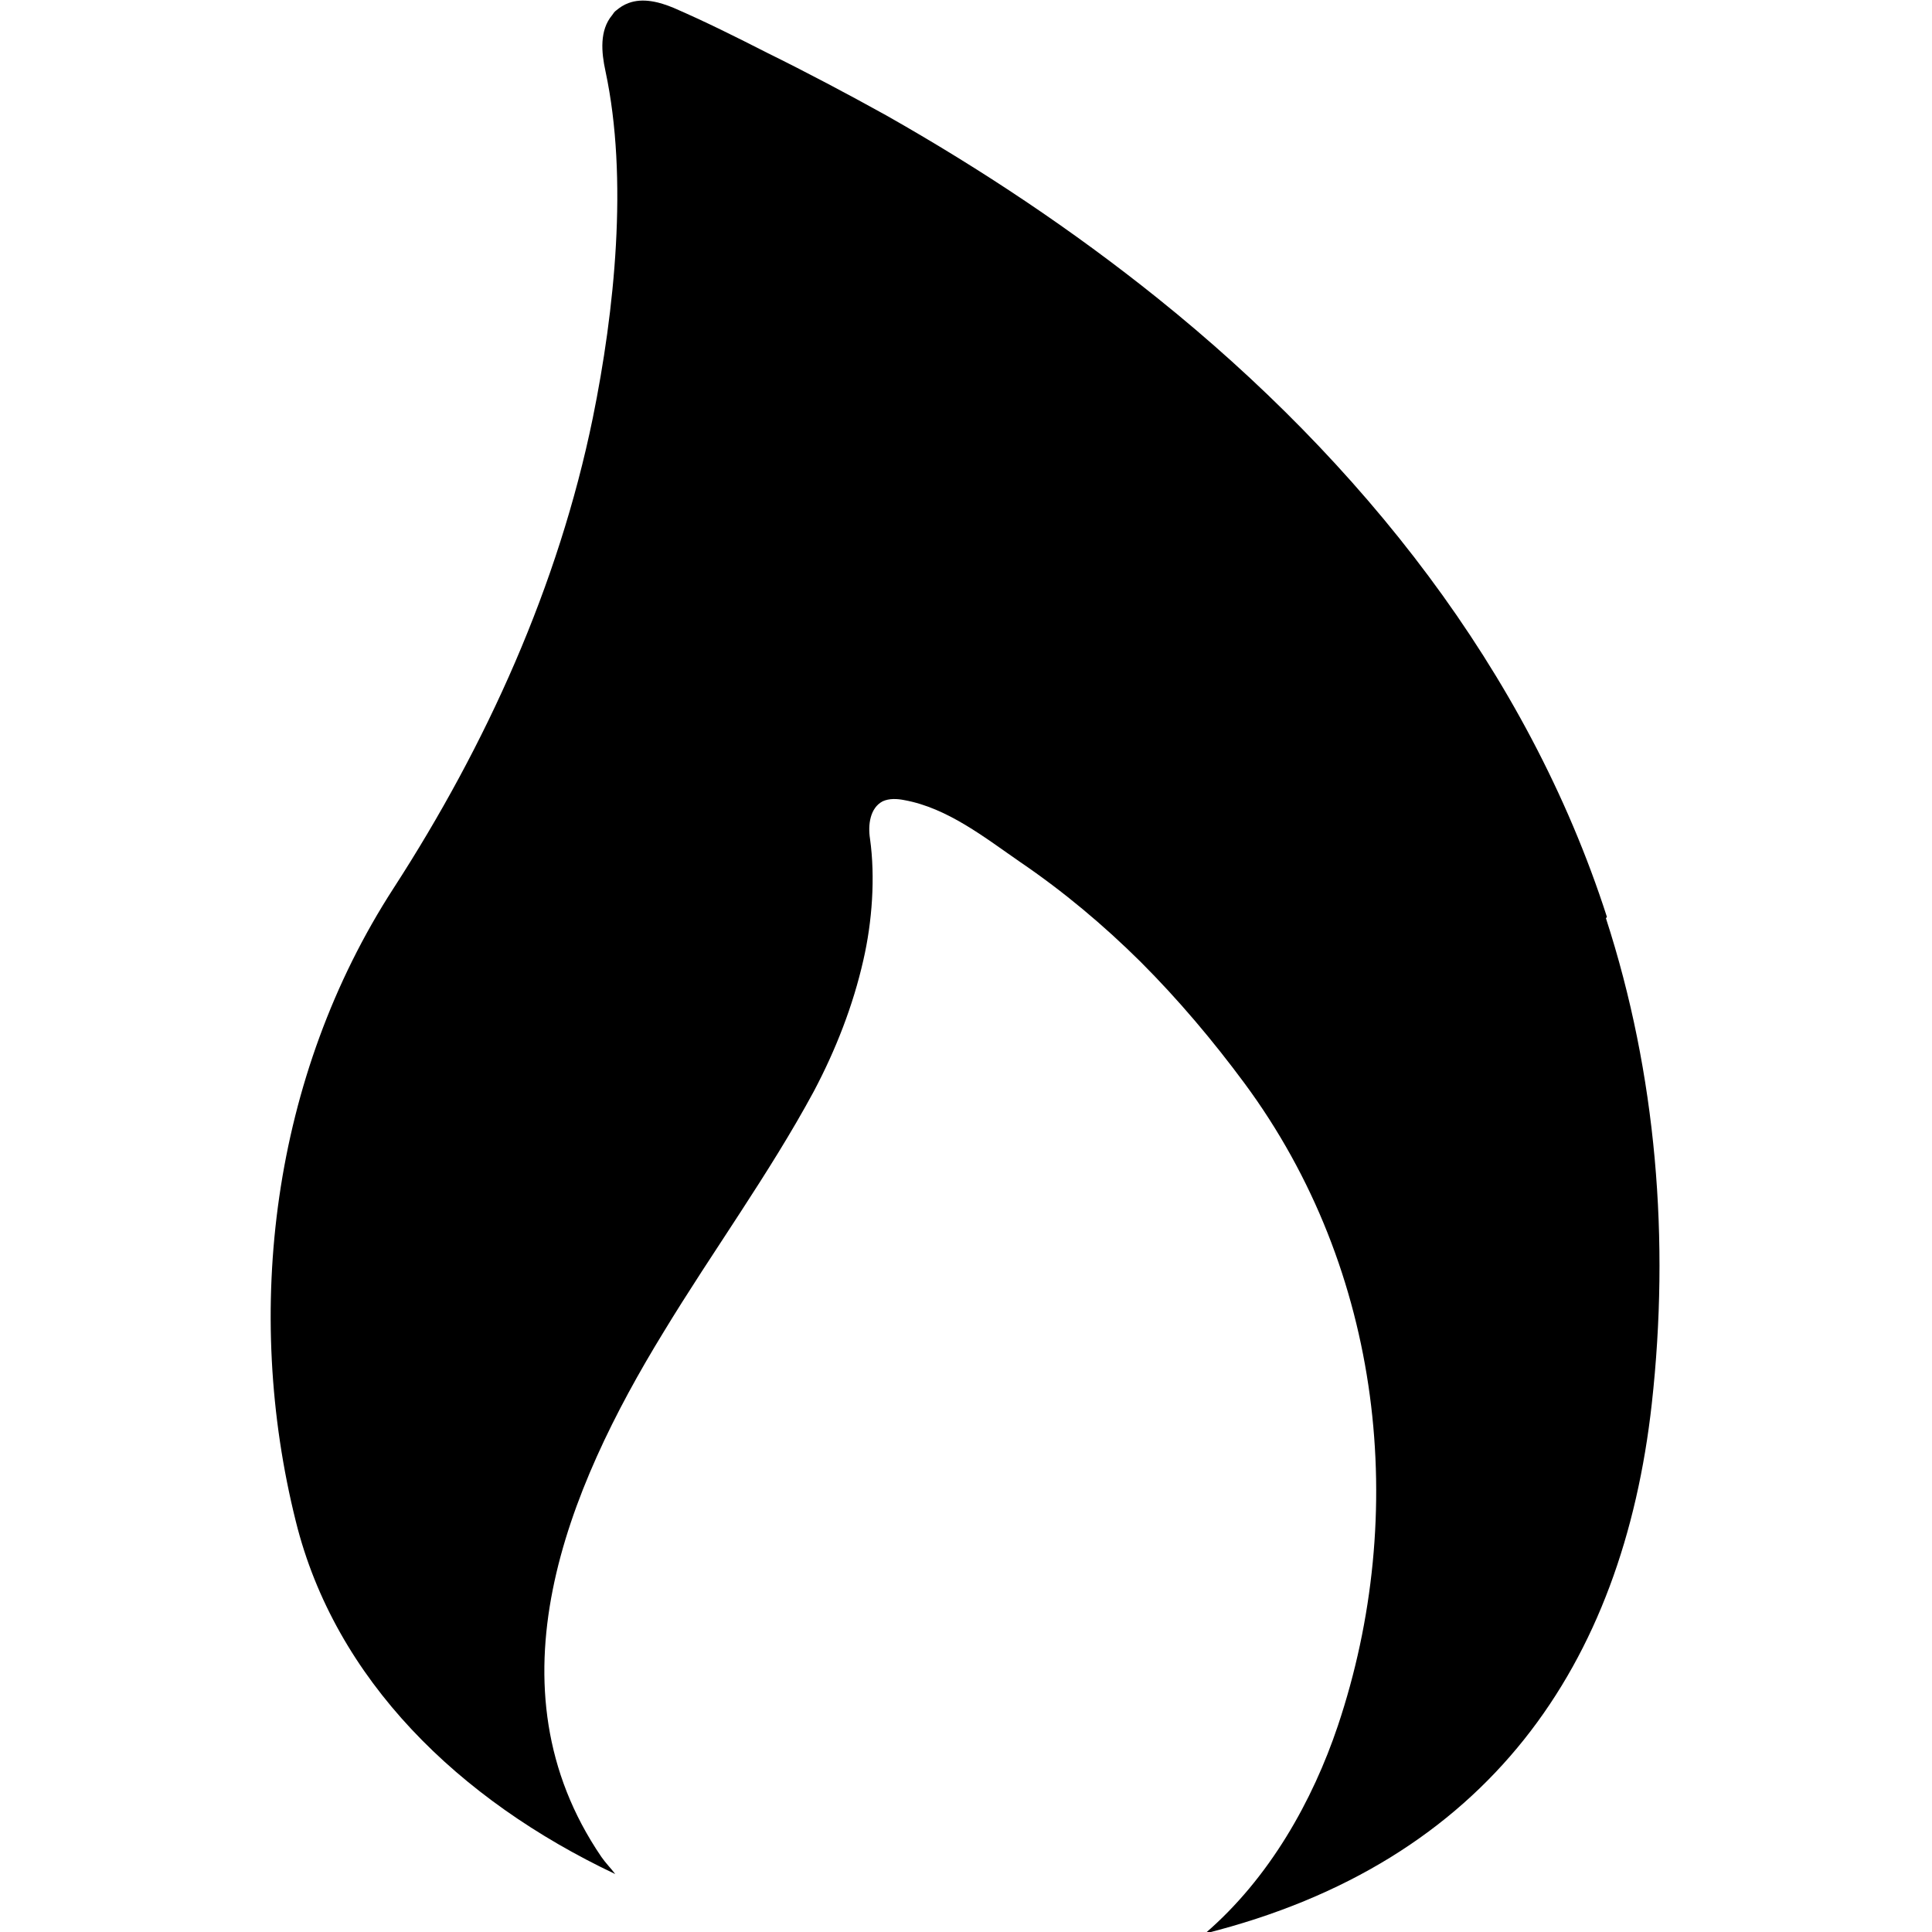
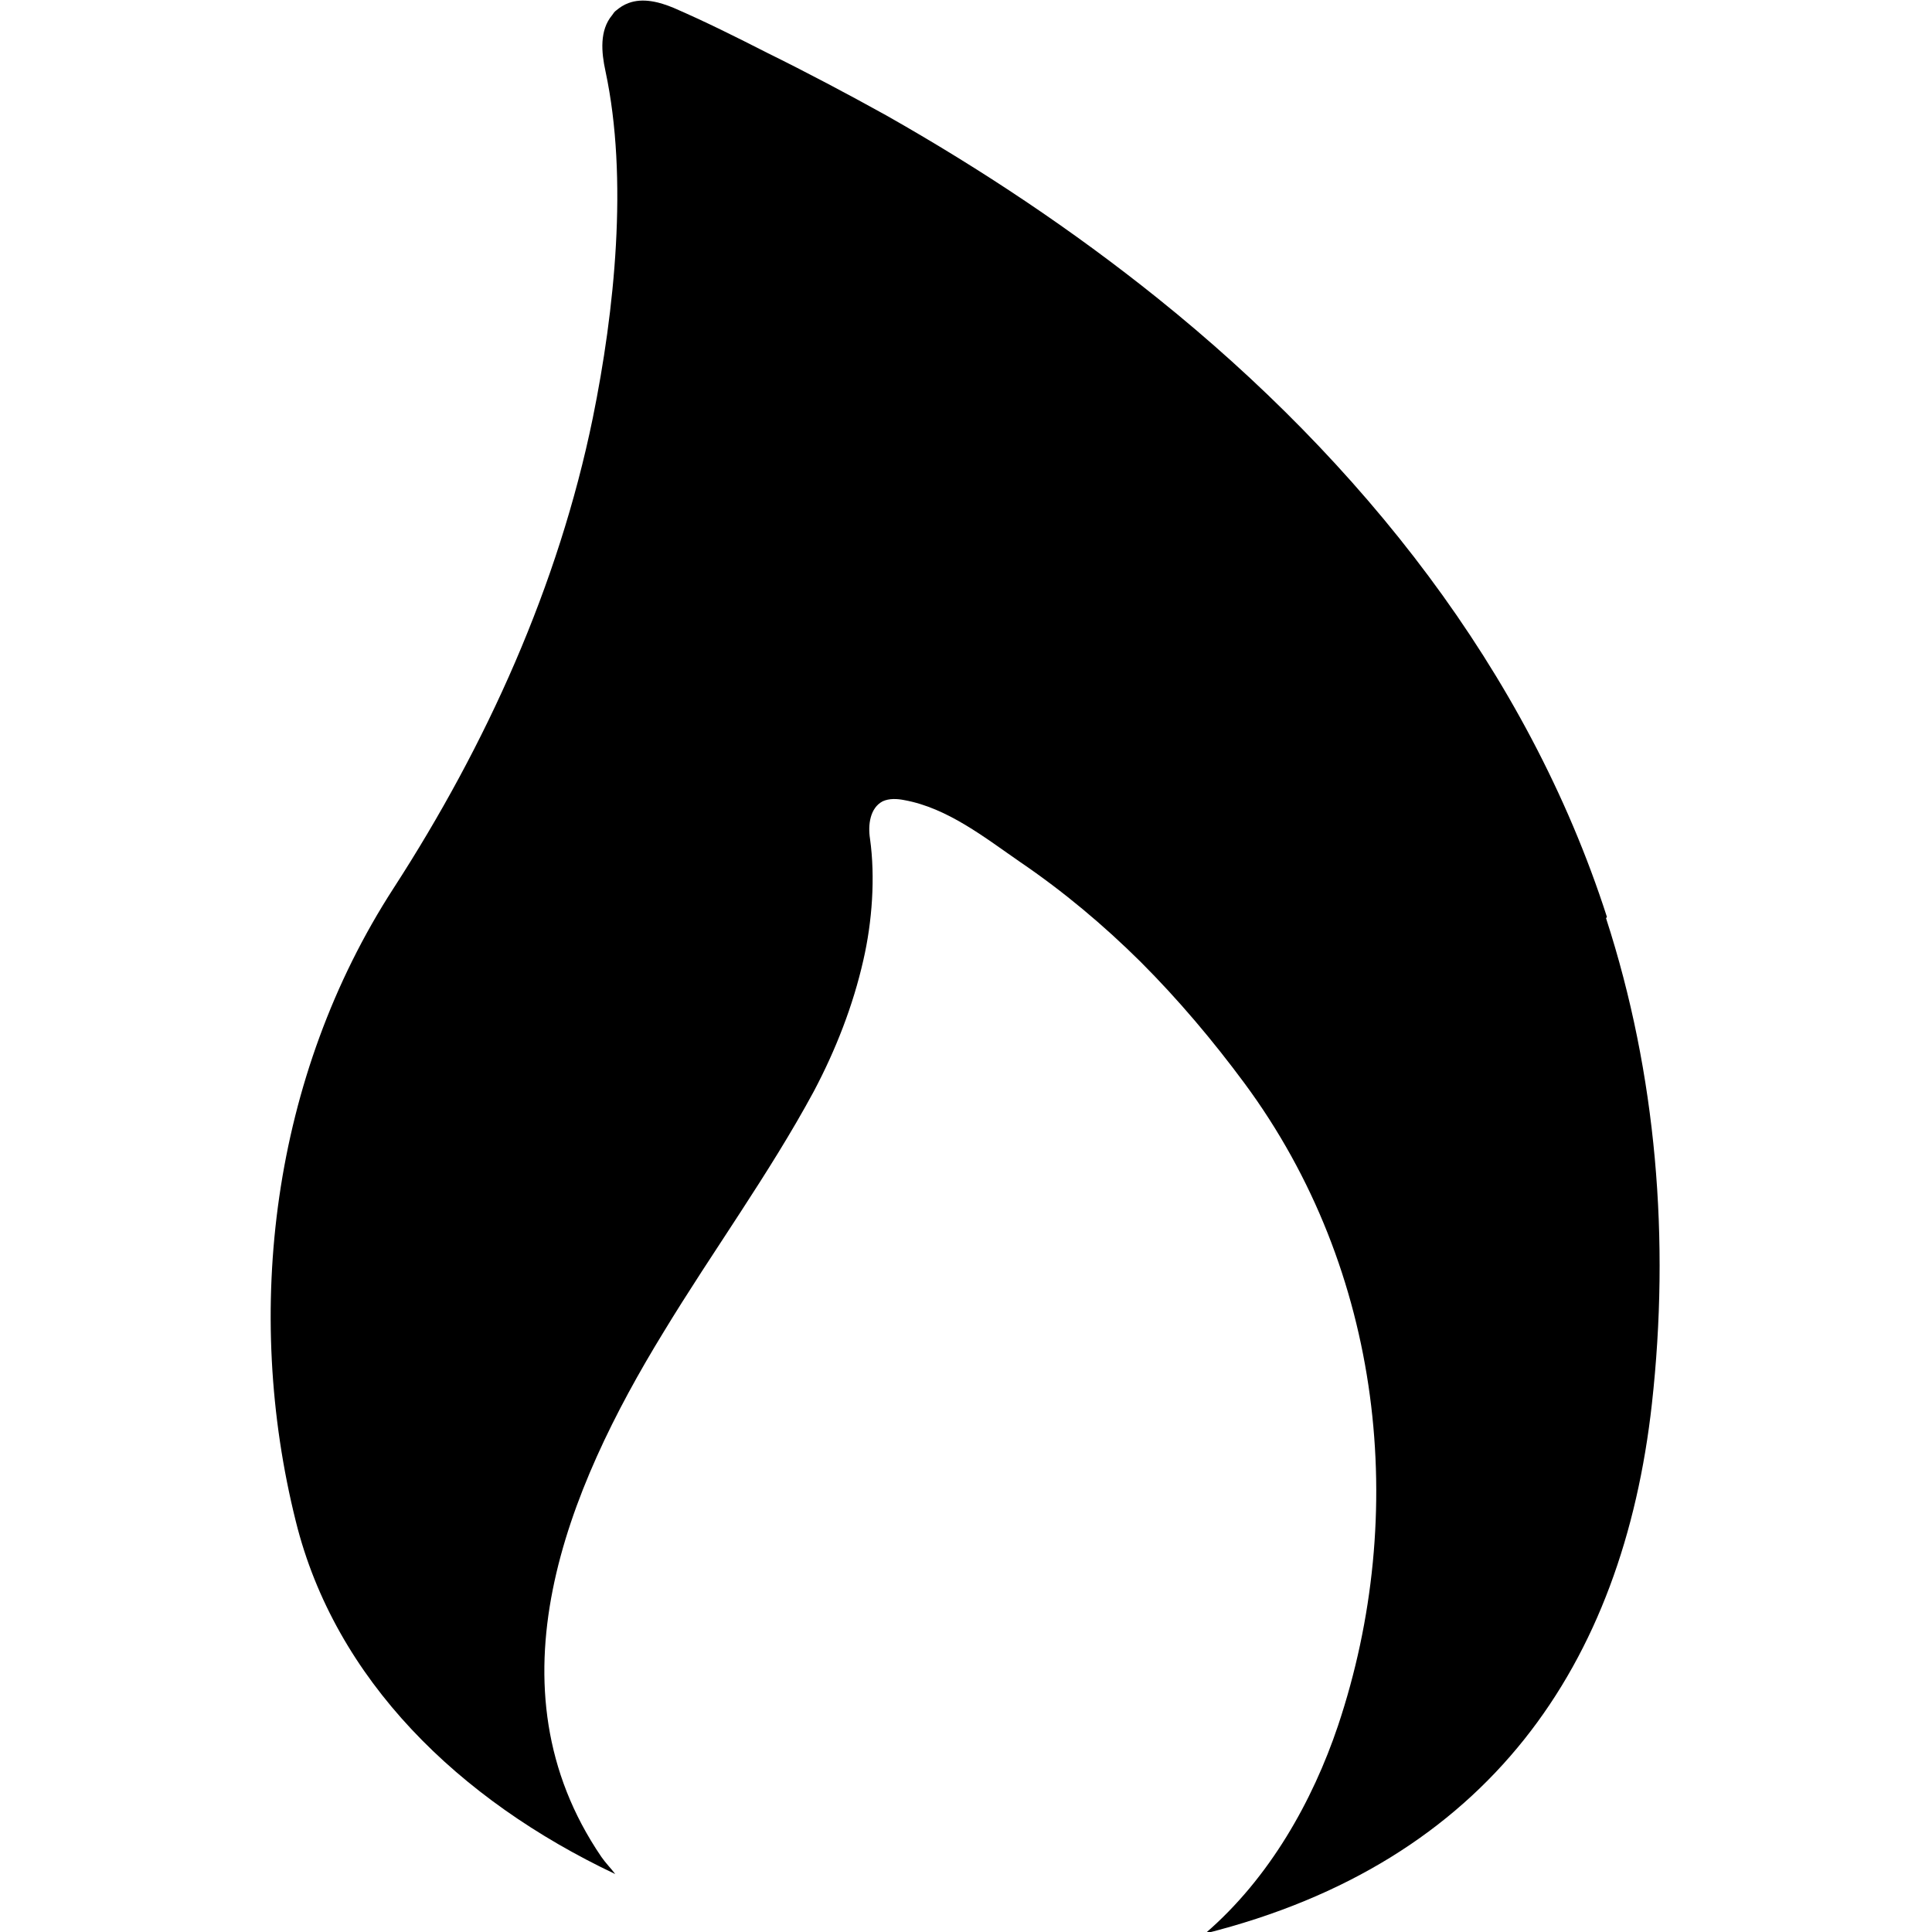
<svg xmlns="http://www.w3.org/2000/svg" viewBox="0 0 32 32">
-   <path d="M26.616 15.188c-1.317-4.09-4.083-7.55-7.437-10.244-1.41-1.132-2.92-2.138-4.5-3.033-.65-.36-1.31-.71-1.98-1.04-.51-.26-1.01-.51-1.54-.74-.24-.1-.51-.17-.75-.08-.08.03-.14.07-.2.12-.03.02-.05.05-.07.08-.21.25-.18.61-.11.93.38 1.78.15 3.97-.21 5.74-.57 2.78-1.76 5.41-3.3 7.79C4.5 17.83 4.03 21.72 4.9 25.2c.65 2.623 2.7 4.614 5.29 5.84-.07-.094-.16-.183-.23-.285-1.92-2.82-.57-6.08 1.03-8.69.81-1.336 1.75-2.62 2.49-3.99.362-.684.65-1.42.82-2.173.145-.63.2-1.37.11-2.01-.036-.23 0-.51.21-.62.11-.05.24-.043.356-.02.72.13 1.34.625 1.92 1.025.72.49 1.38 1.044 1.995 1.653.63.63 1.2 1.308 1.72 2.01 2.3 3.11 2.724 7.137 1.548 10.645-.417 1.24-1.13 2.52-2.2 3.44 4.702-1.18 6.92-4.46 7.4-8.777.3-2.7.08-5.45-.76-8.04z" />
+   <path d="M26.616 15.188c-1.317-4.09-4.083-7.55-7.437-10.244-1.41-1.132-2.92-2.138-4.5-3.033-.65-.36-1.31-.71-1.98-1.04-.51-.26-1.01-.51-1.54-.74-.24-.1-.51-.17-.75-.08-.08.03-.14.07-.2.12-.03.02-.05.05-.07.08-.21.25-.18.61-.11.93.38 1.78.15 3.97-.21 5.74-.57 2.78-1.76 5.41-3.3 7.79C4.5 17.83 4.03 21.72 4.9 25.2c.65 2.623 2.7 4.614 5.29 5.84-.07-.094-.16-.183-.23-.285-1.92-2.82-.57-6.08 1.03-8.69.81-1.336 1.75-2.62 2.49-3.99.362-.684.65-1.42.82-2.173.145-.63.2-1.37.11-2.01-.036-.23 0-.51.21-.62.11-.05.24-.043.356-.02.72.13 1.34.625 1.92 1.025.72.49 1.38 1.044 1.995 1.653.63.63 1.2 1.308 1.72 2.01 2.3 3.11 2.725 7.137 1.55 10.645-.418 1.24-1.13 2.52-2.2 3.44 4.7-1.18 6.92-4.46 7.4-8.777.3-2.7.08-5.45-.76-8.04z" />
</svg>
